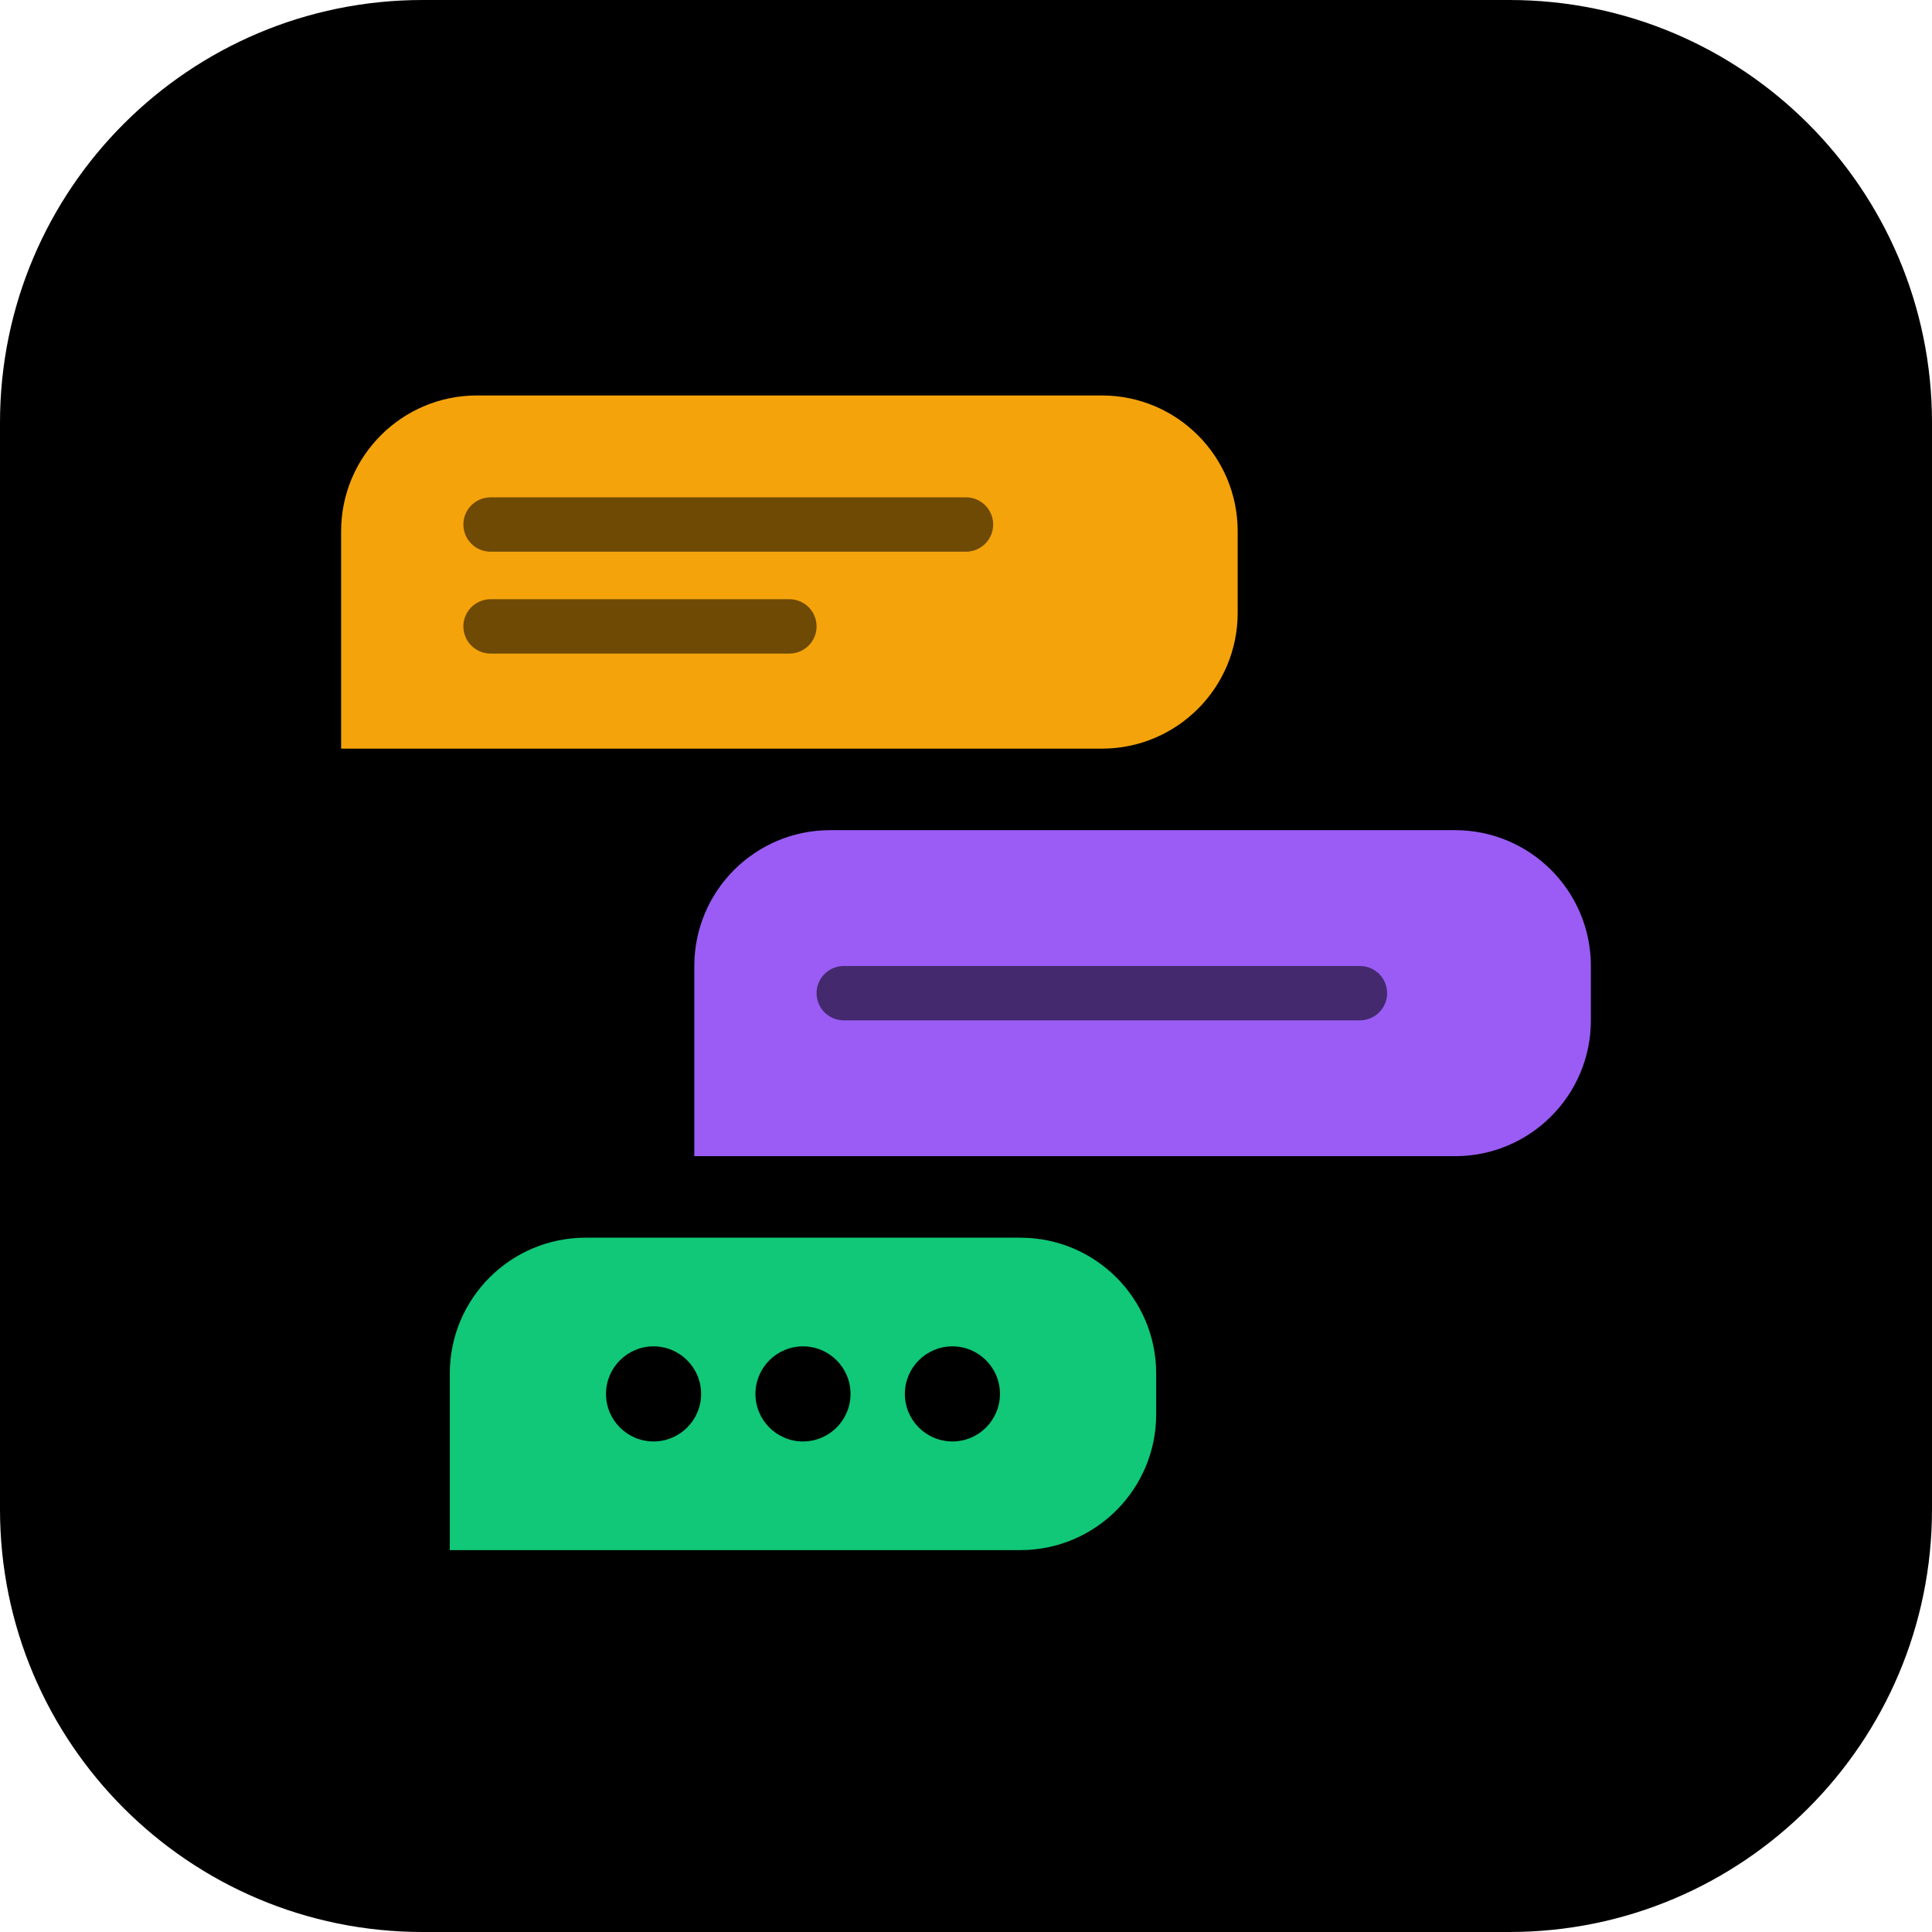
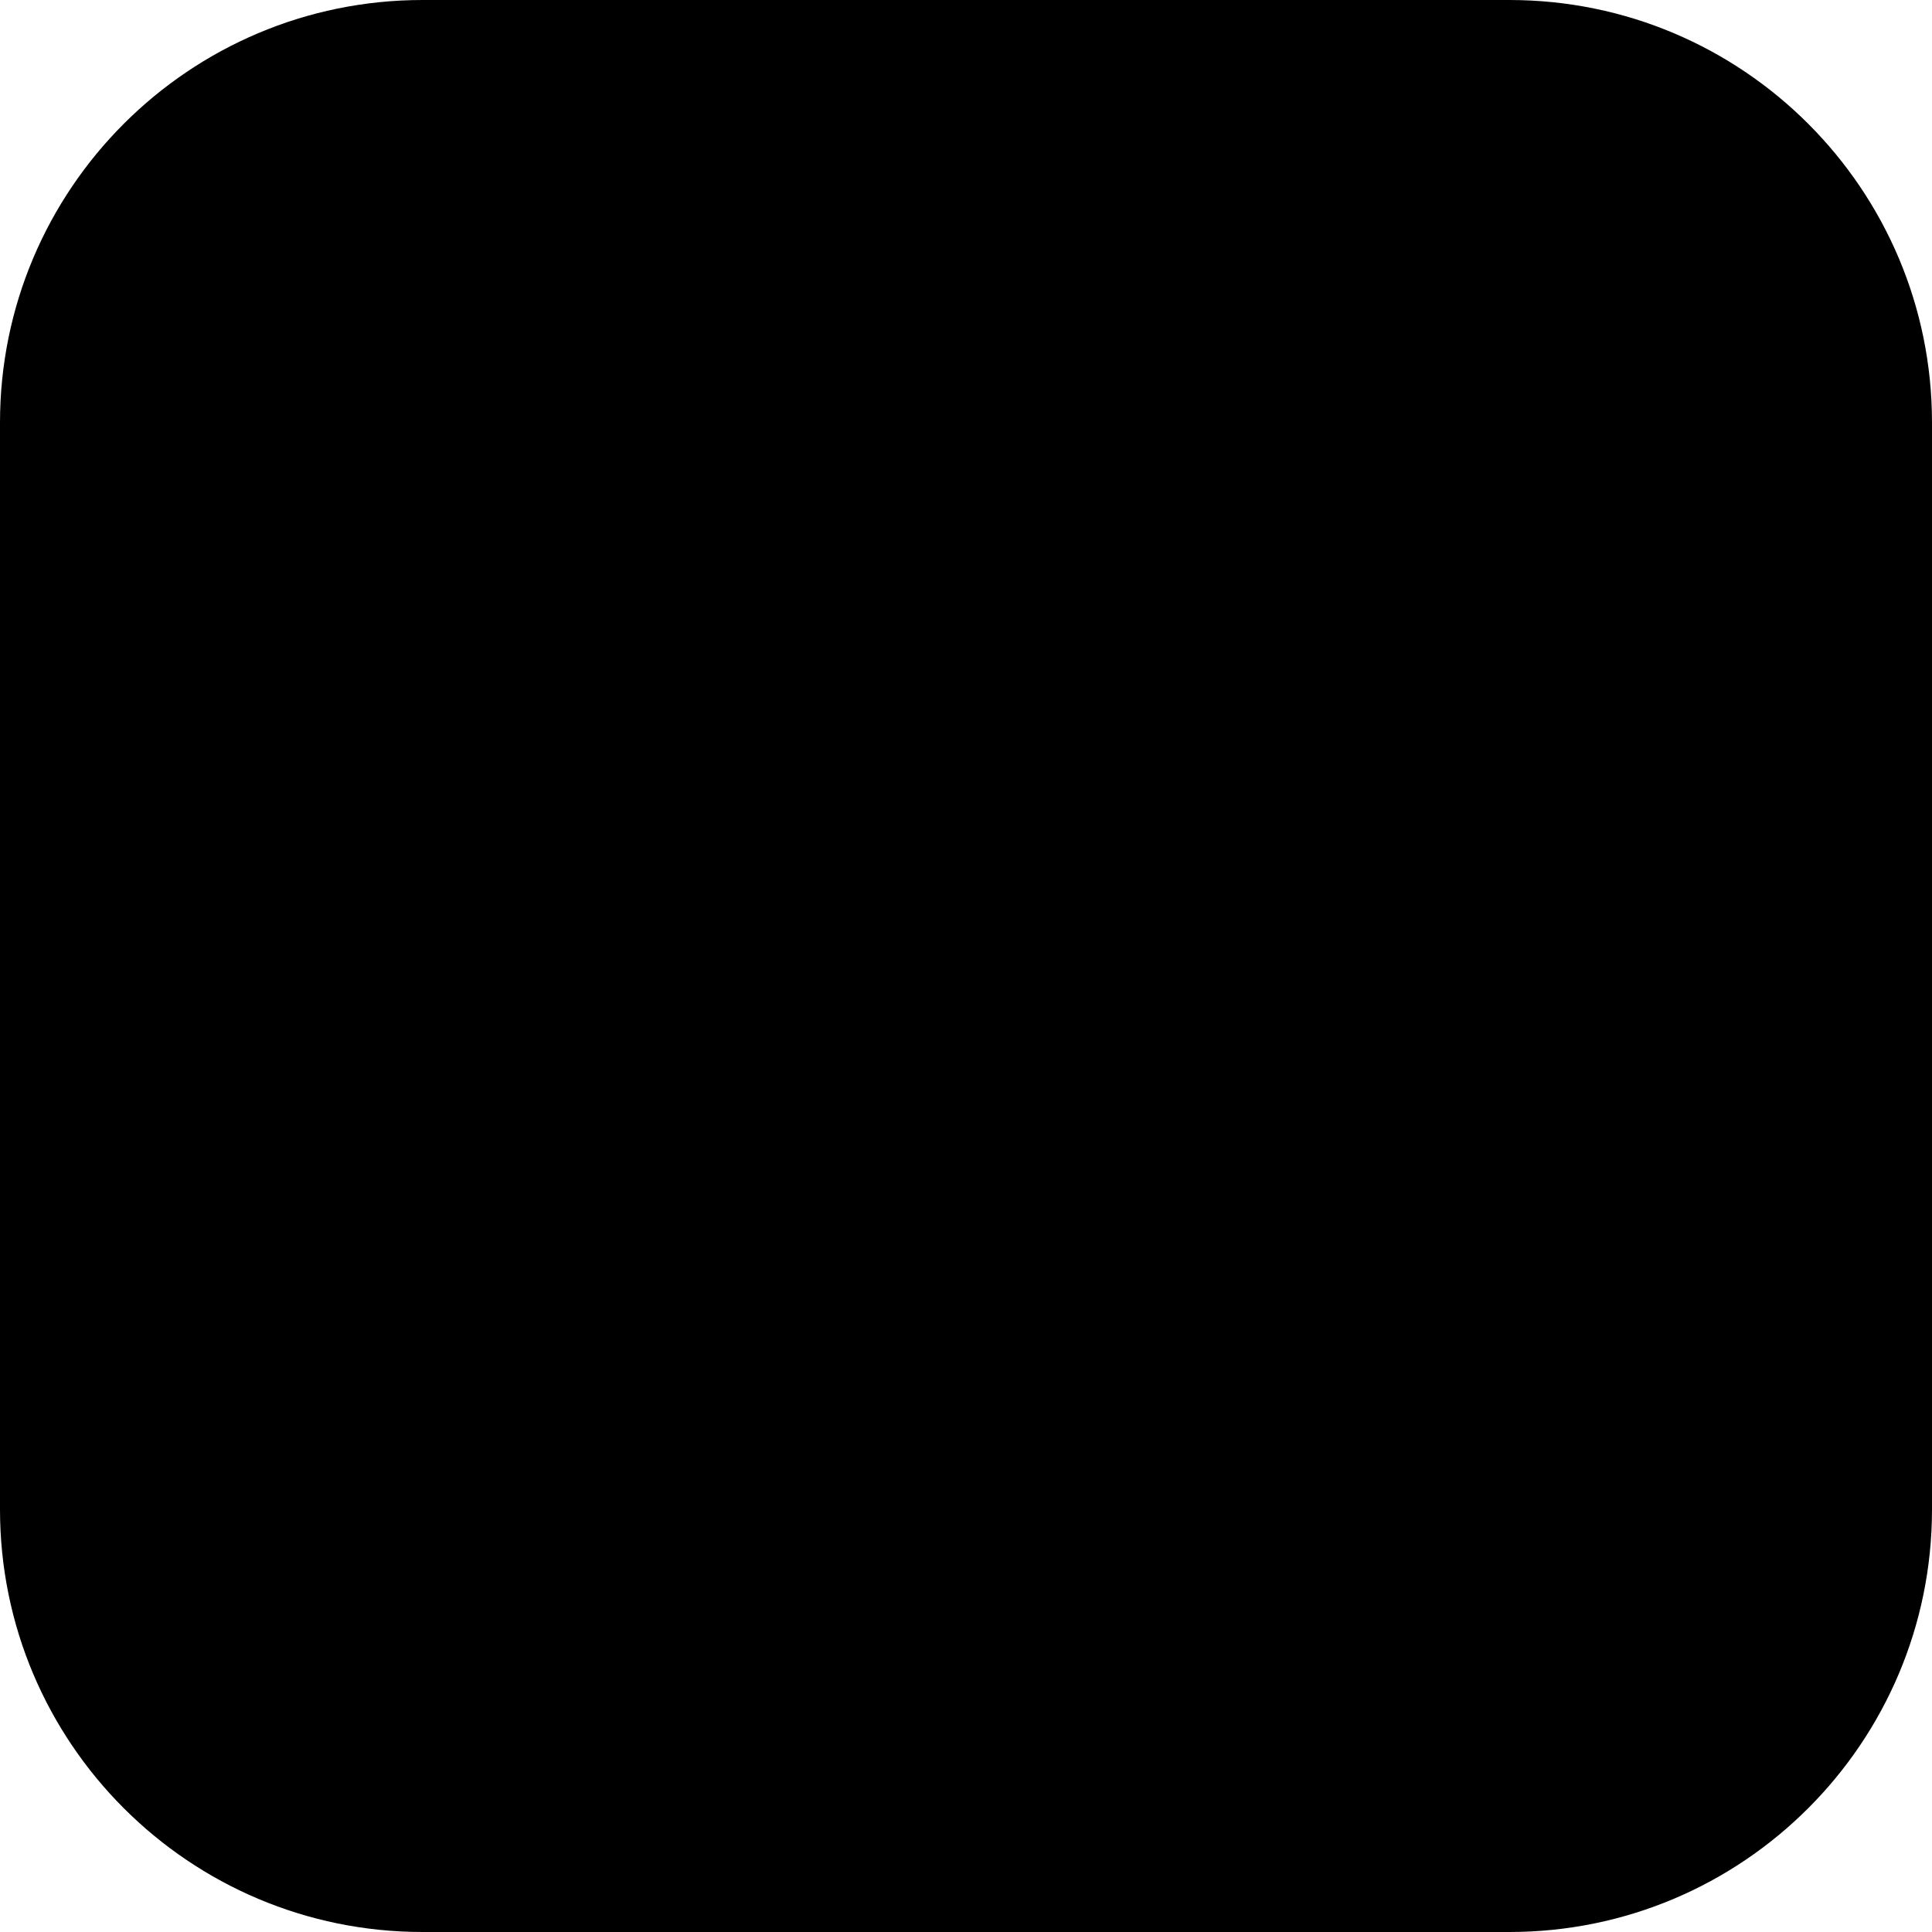
<svg xmlns="http://www.w3.org/2000/svg" width="256" height="256" viewBox="0 0 256 256">
+   <style>
+ 		.bubble { transform-box: fill-box; transform-origin: 0% 100%; opacity: 0; animation: pop 0.45s cubic-bezier(0.3, 1.5, 0.6, 1) forwards; }
+ 		.reply { animation-delay: 0.5s; }
+ 		.typing { animation-delay: 1s; }
+ 		@keyframes pop { from { opacity: 0; transform: scale(0.4); } to { opacity: 1; transform: scale(1); } }
+ 		.dot { transform-box: fill-box; transform-origin: center; animation: dot 1.2s 1.45s infinite ease-in-out; }
+ 		.dot + .dot { animation-delay: 1.6s; }
+ 		.dot + .dot + .dot { animation-delay: 1.75s; }
+ 		@keyframes dot { 0%, 50%, 100% { transform: translateY(0); opacity: 0.55; } 25% { transform: translateY(-7px); opacity: 1; } }
+ 		@media (prefers-reduced-motion: reduce) { .bubble, .dot { opacity: 1; animation: none; } }
+ 	</style>
  <rect width="256" height="256" rx="56" fill="#000" />
  <g transform="translate(128 128) scale(0.9) translate(-128 -128)">
-     <path d="M56 44h92a20 20 0 0 1 20 20v12a20 20 0 0 1-20 20H36V64a20 20 0 0 1 20-20z" fill="#f5a30b" />
-     <path d="M58 63h70M58 78h44" stroke="#000" stroke-opacity=".55" stroke-width="8" stroke-linecap="round" />
-     <path d="M108 108h92a20 20 0 0 1 20 20v8a20 20 0 0 1-20 20H88v-28a20 20 0 0 1 20-20z" fill="#9a5cf5" />
-     <path d="M110 132h76" stroke="#000" stroke-opacity=".55" stroke-width="8" stroke-linecap="round" />
-     <path d="M72 168h64a20 20 0 0 1 20 20v6a20 20 0 0 1-20 20H52v-26a20 20 0 0 1 20-20z" fill="#10c877" />
-     <circle cx="82" cy="191" r="7" />
-     <circle cx="104" cy="191" r="7" />
-     <circle cx="126" cy="191" r="7" />
+     <g class="bubble">
+       <path d="M56 44h92a20 20 0 0 1 20 20v12a20 20 0 0 1-20 20H36V64a20 20 0 0 1 20-20z" fill="#f5a30b" />
+       <path d="M58 63h70M58 78h44" stroke="#000" stroke-opacity=".55" stroke-width="8" stroke-linecap="round" />
+     </g>
+     <g class="bubble reply">
+       <path d="M108 108h92a20 20 0 0 1 20 20v8a20 20 0 0 1-20 20H88v-28a20 20 0 0 1 20-20z" fill="#9a5cf5" />
+       <path d="M110 132h76" stroke="#000" stroke-opacity=".55" stroke-width="8" stroke-linecap="round" />
+     </g>
+     <g class="bubble typing">
+       <path d="M72 168h64a20 20 0 0 1 20 20v6a20 20 0 0 1-20 20H52v-26a20 20 0 0 1 20-20z" fill="#10c877" />
+       <circle class="dot" cx="82" cy="191" r="7" />
+       <circle class="dot" cx="104" cy="191" r="7" />
+       <circle class="dot" cx="126" cy="191" r="7" />
+     </g>
  </g>
</svg>
